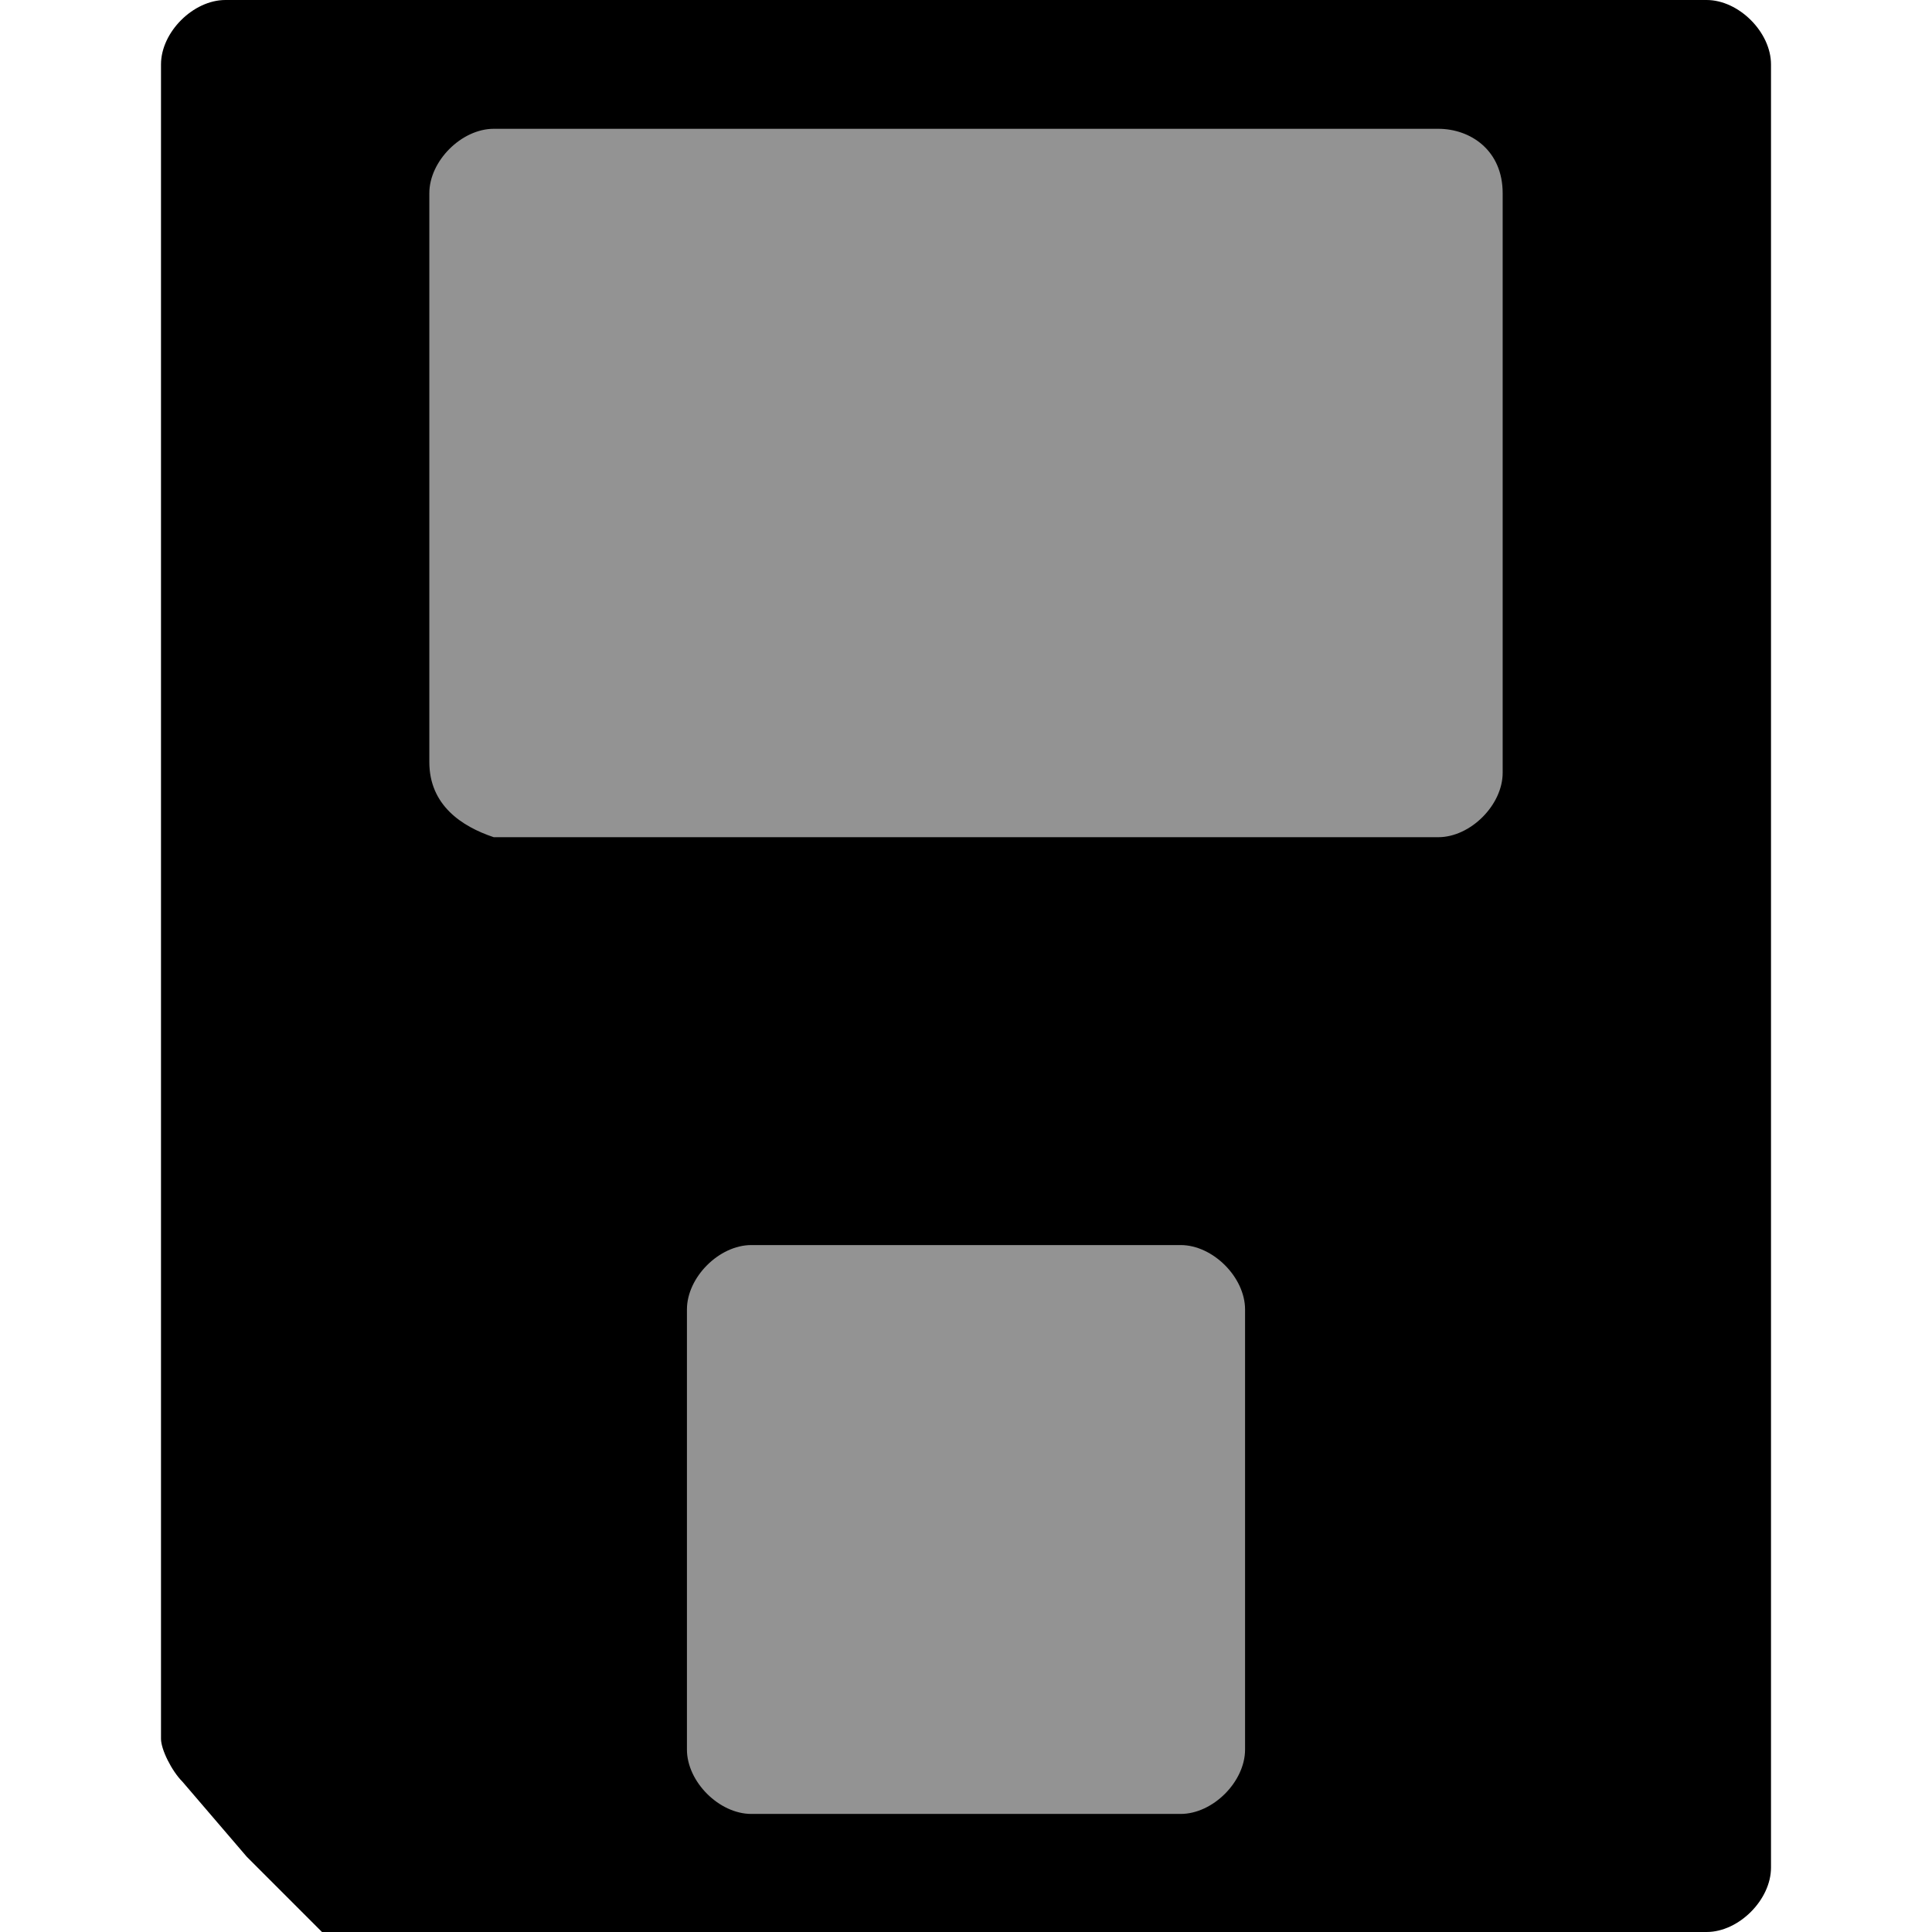
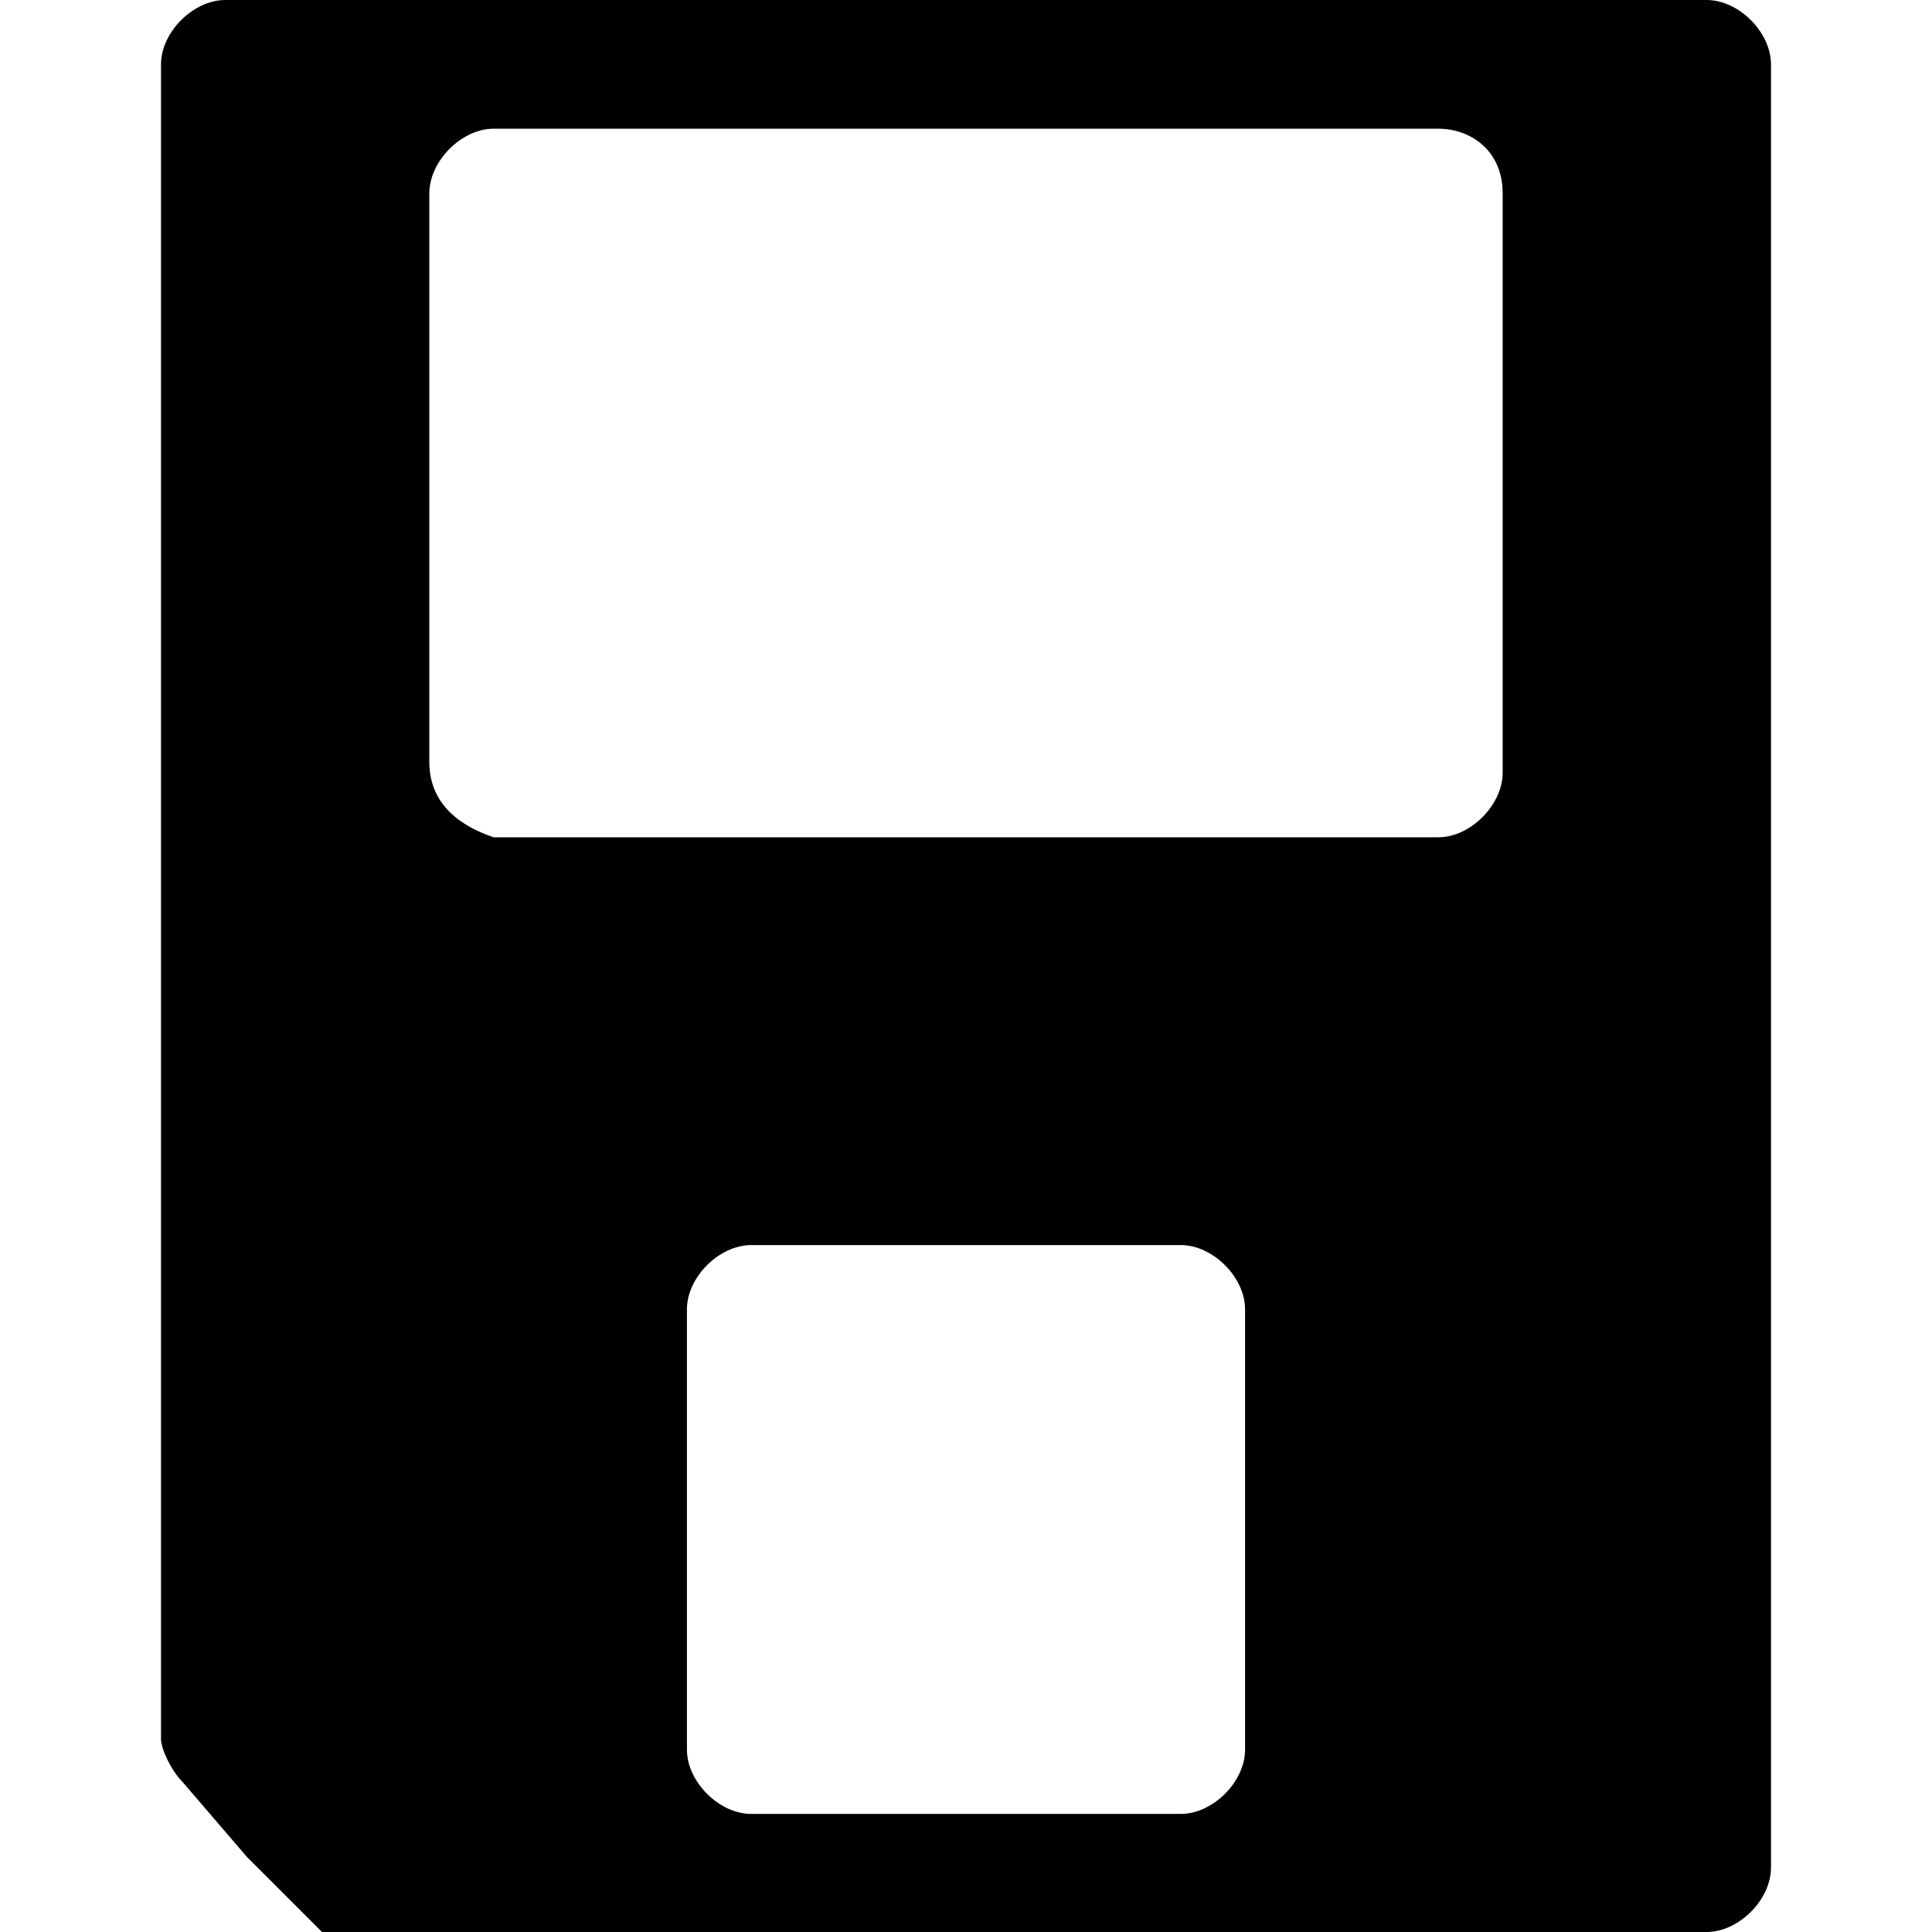
<svg xmlns="http://www.w3.org/2000/svg" version="1.1" id="Layer_1" x="0px" y="0px" viewBox="0 0 18 18" style="enable-background:new 0 0 18 18;" xml:space="preserve">
-   <style type="text/css">
+   <defs id="defs13" />
+   <style type="text/css" id="style3">
	.st0{fill:#939393;}
</style>
-   <path d="M16.5,17.4c0,0.3-0.3,0.6-0.6,0.6H3l-0.7-0.7l-0.6-0.7c-0.1-0.1-0.2-0.3-0.2-0.4V0.6C1.5,0.3,1.8,0,2.1,0h13.8  c0.3,0,0.6,0.3,0.6,0.6V17.4z" />
-   <path class="st0" d="M14,1.8v5.4c0,0.3-0.3,0.6-0.6,0.6H4.6C4.3,7.7,4,7.5,4,7.1V1.8c0-0.3,0.3-0.6,0.6-0.6h8.8  C13.7,1.2,14,1.4,14,1.8z" />
-   <path class="st0" d="M11.6,12.2v4.1c0,0.3-0.3,0.6-0.6,0.6H7c-0.3,0-0.6-0.3-0.6-0.6v-4.1c0-0.3,0.3-0.6,0.6-0.6H11  C11.3,11.6,11.6,11.9,11.6,12.2z" />
+   <path d="M 2.1 0 C 1.8 -7.4014868e-017 1.5 0.3 1.5 0.6 L 1.5 16.199 C 1.5 16.299 1.599 16.5 1.699 16.6 L 2.301 17.301 L 3 18 L 15.9 18 C 16.2 18 16.5 17.7 16.5 17.4 L 16.5 0.6 C 16.5 0.3 16.2 0 15.9 0 L 2.1 0 z M 4.6 1.199 L 13.4 1.199 C 13.7 1.199 14 1.401 14 1.801 L 14 7.199 C 14 7.499 13.7 7.801 13.4 7.801 L 4.6 7.801 C 4.3 7.701 4 7.5 4 7.1 L 4 1.801 C 4 1.501 4.3 1.199 4.6 1.199 z M 7 11.6 L 11 11.6 C 11.3 11.6 11.6 11.899 11.6 12.199 L 11.6 16.301 C 11.6 16.601 11.3 16.9 11 16.9 L 7 16.9 C 6.7 16.9 6.4 16.601 6.4 16.301 L 6.4 12.199 C 6.4 11.899 6.7 11.6 7 11.6 z " id="path5" />
</svg>
